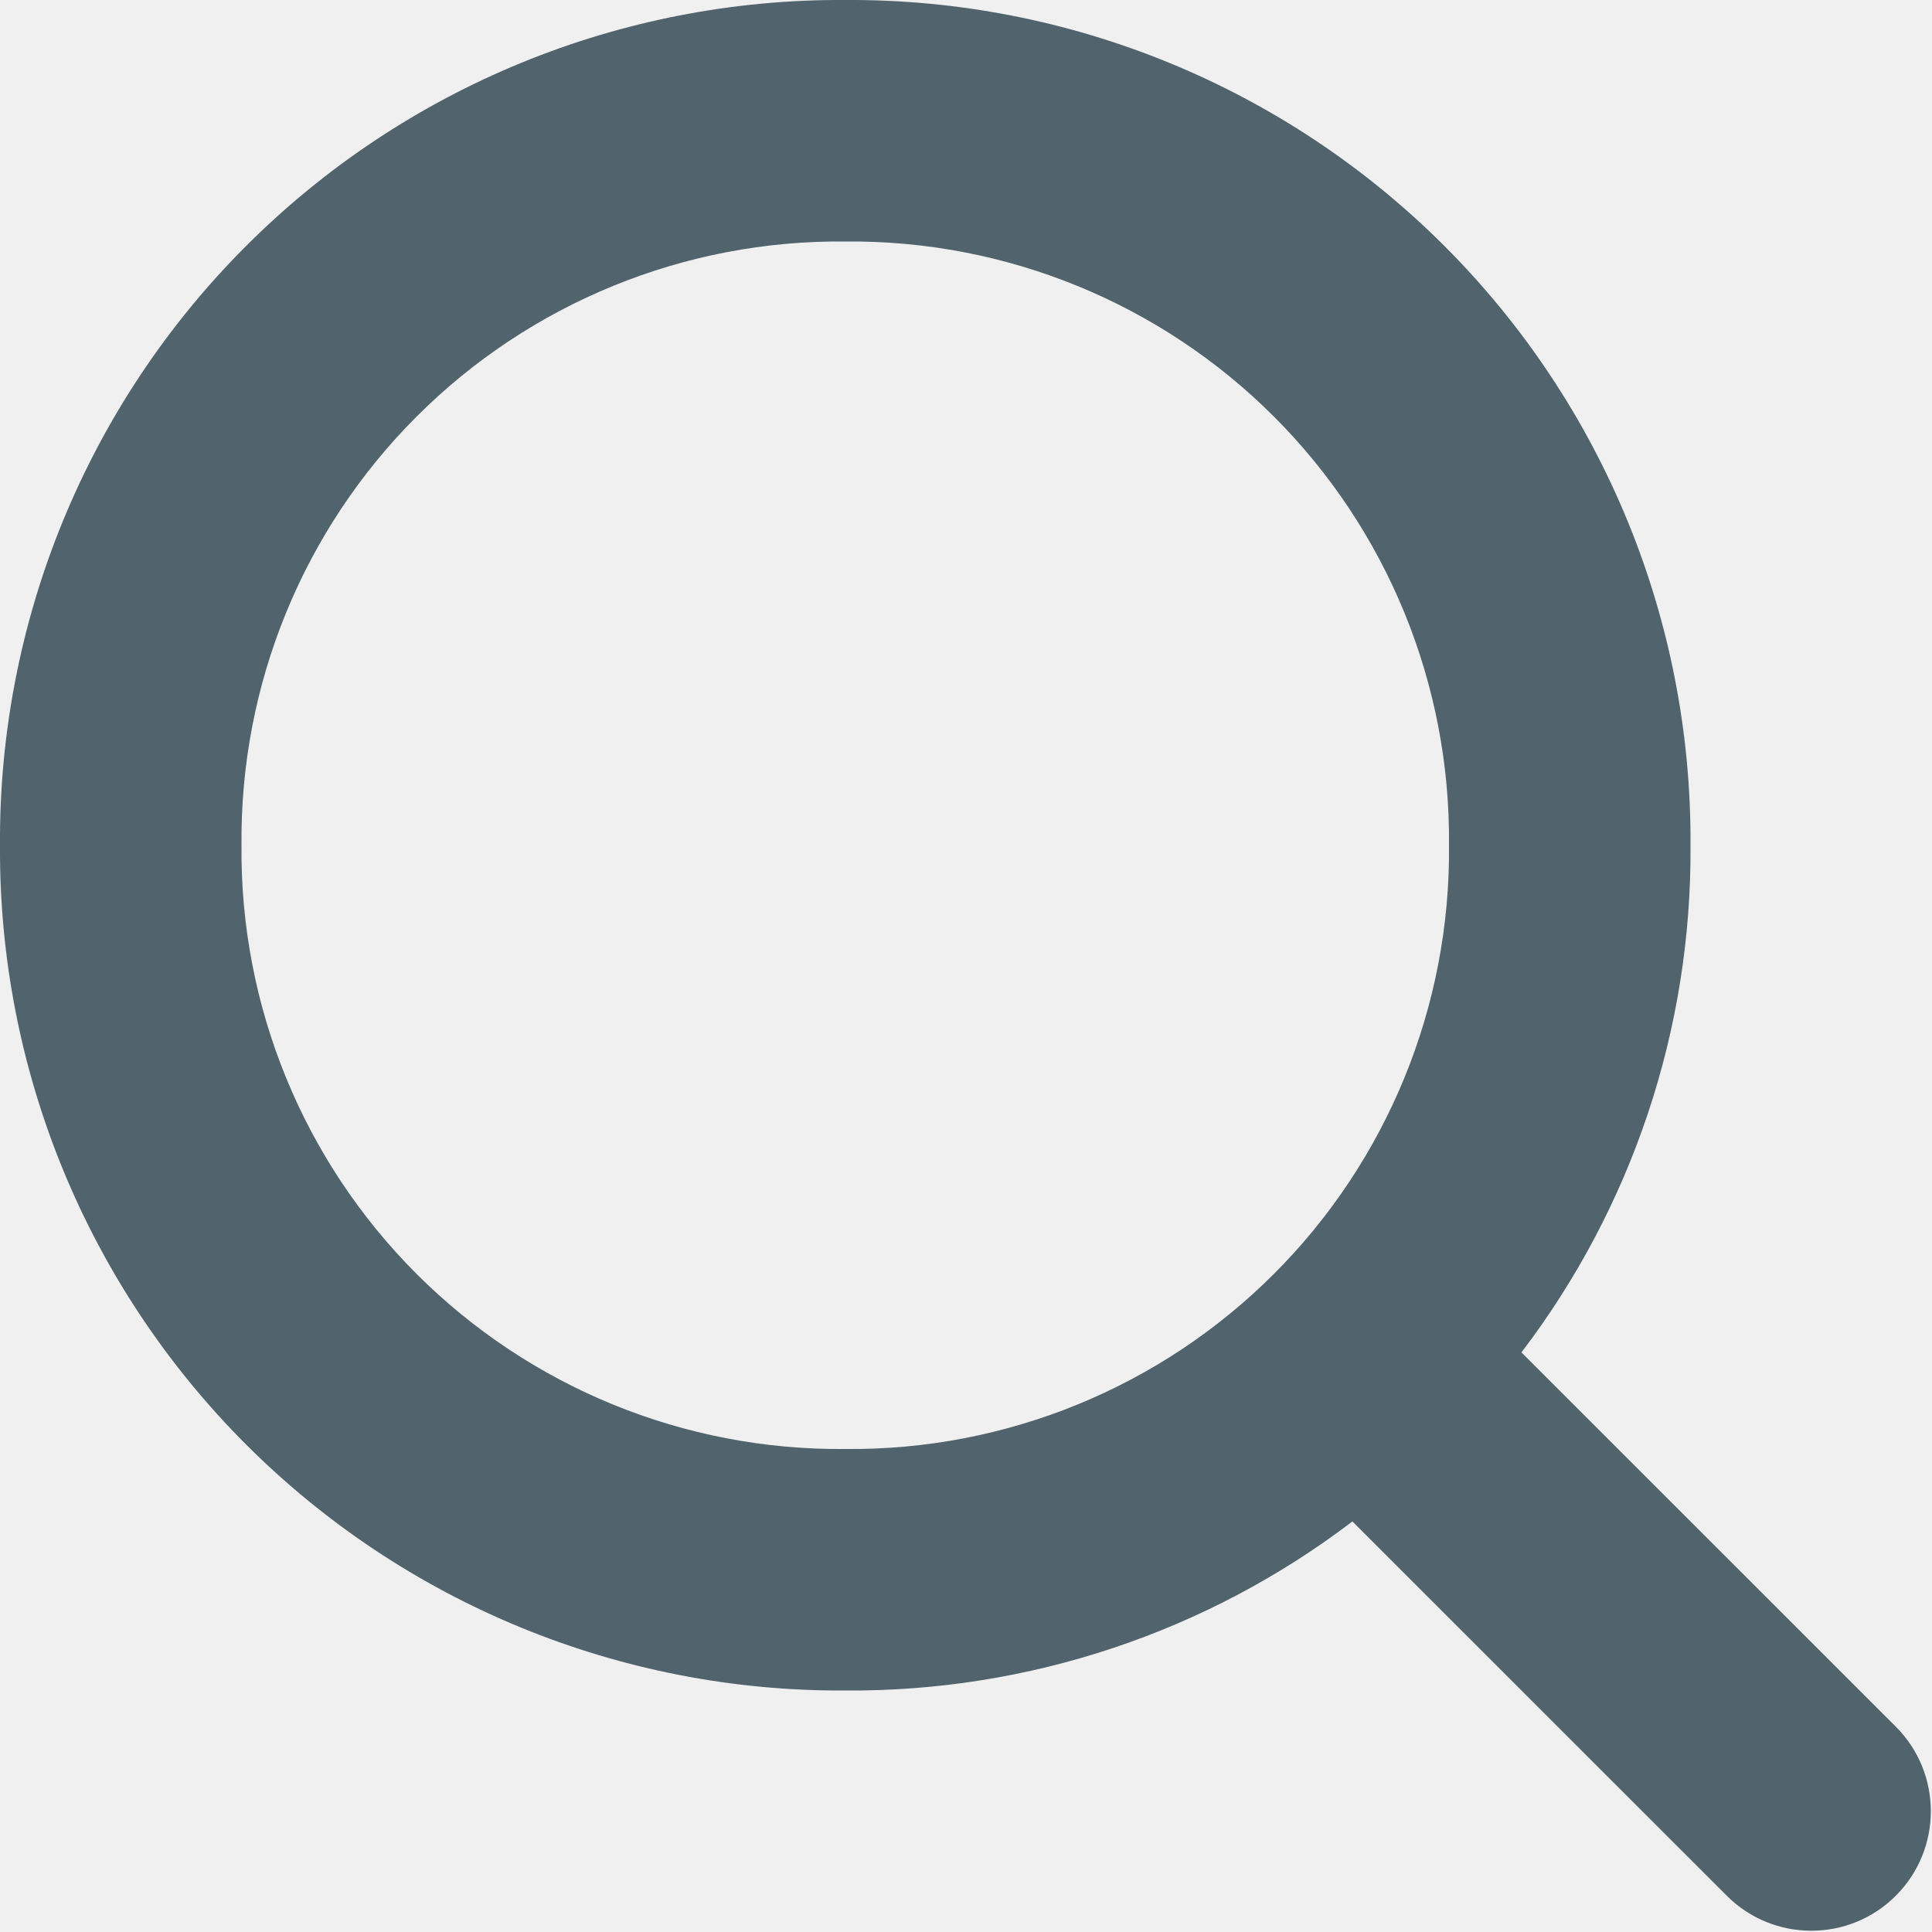
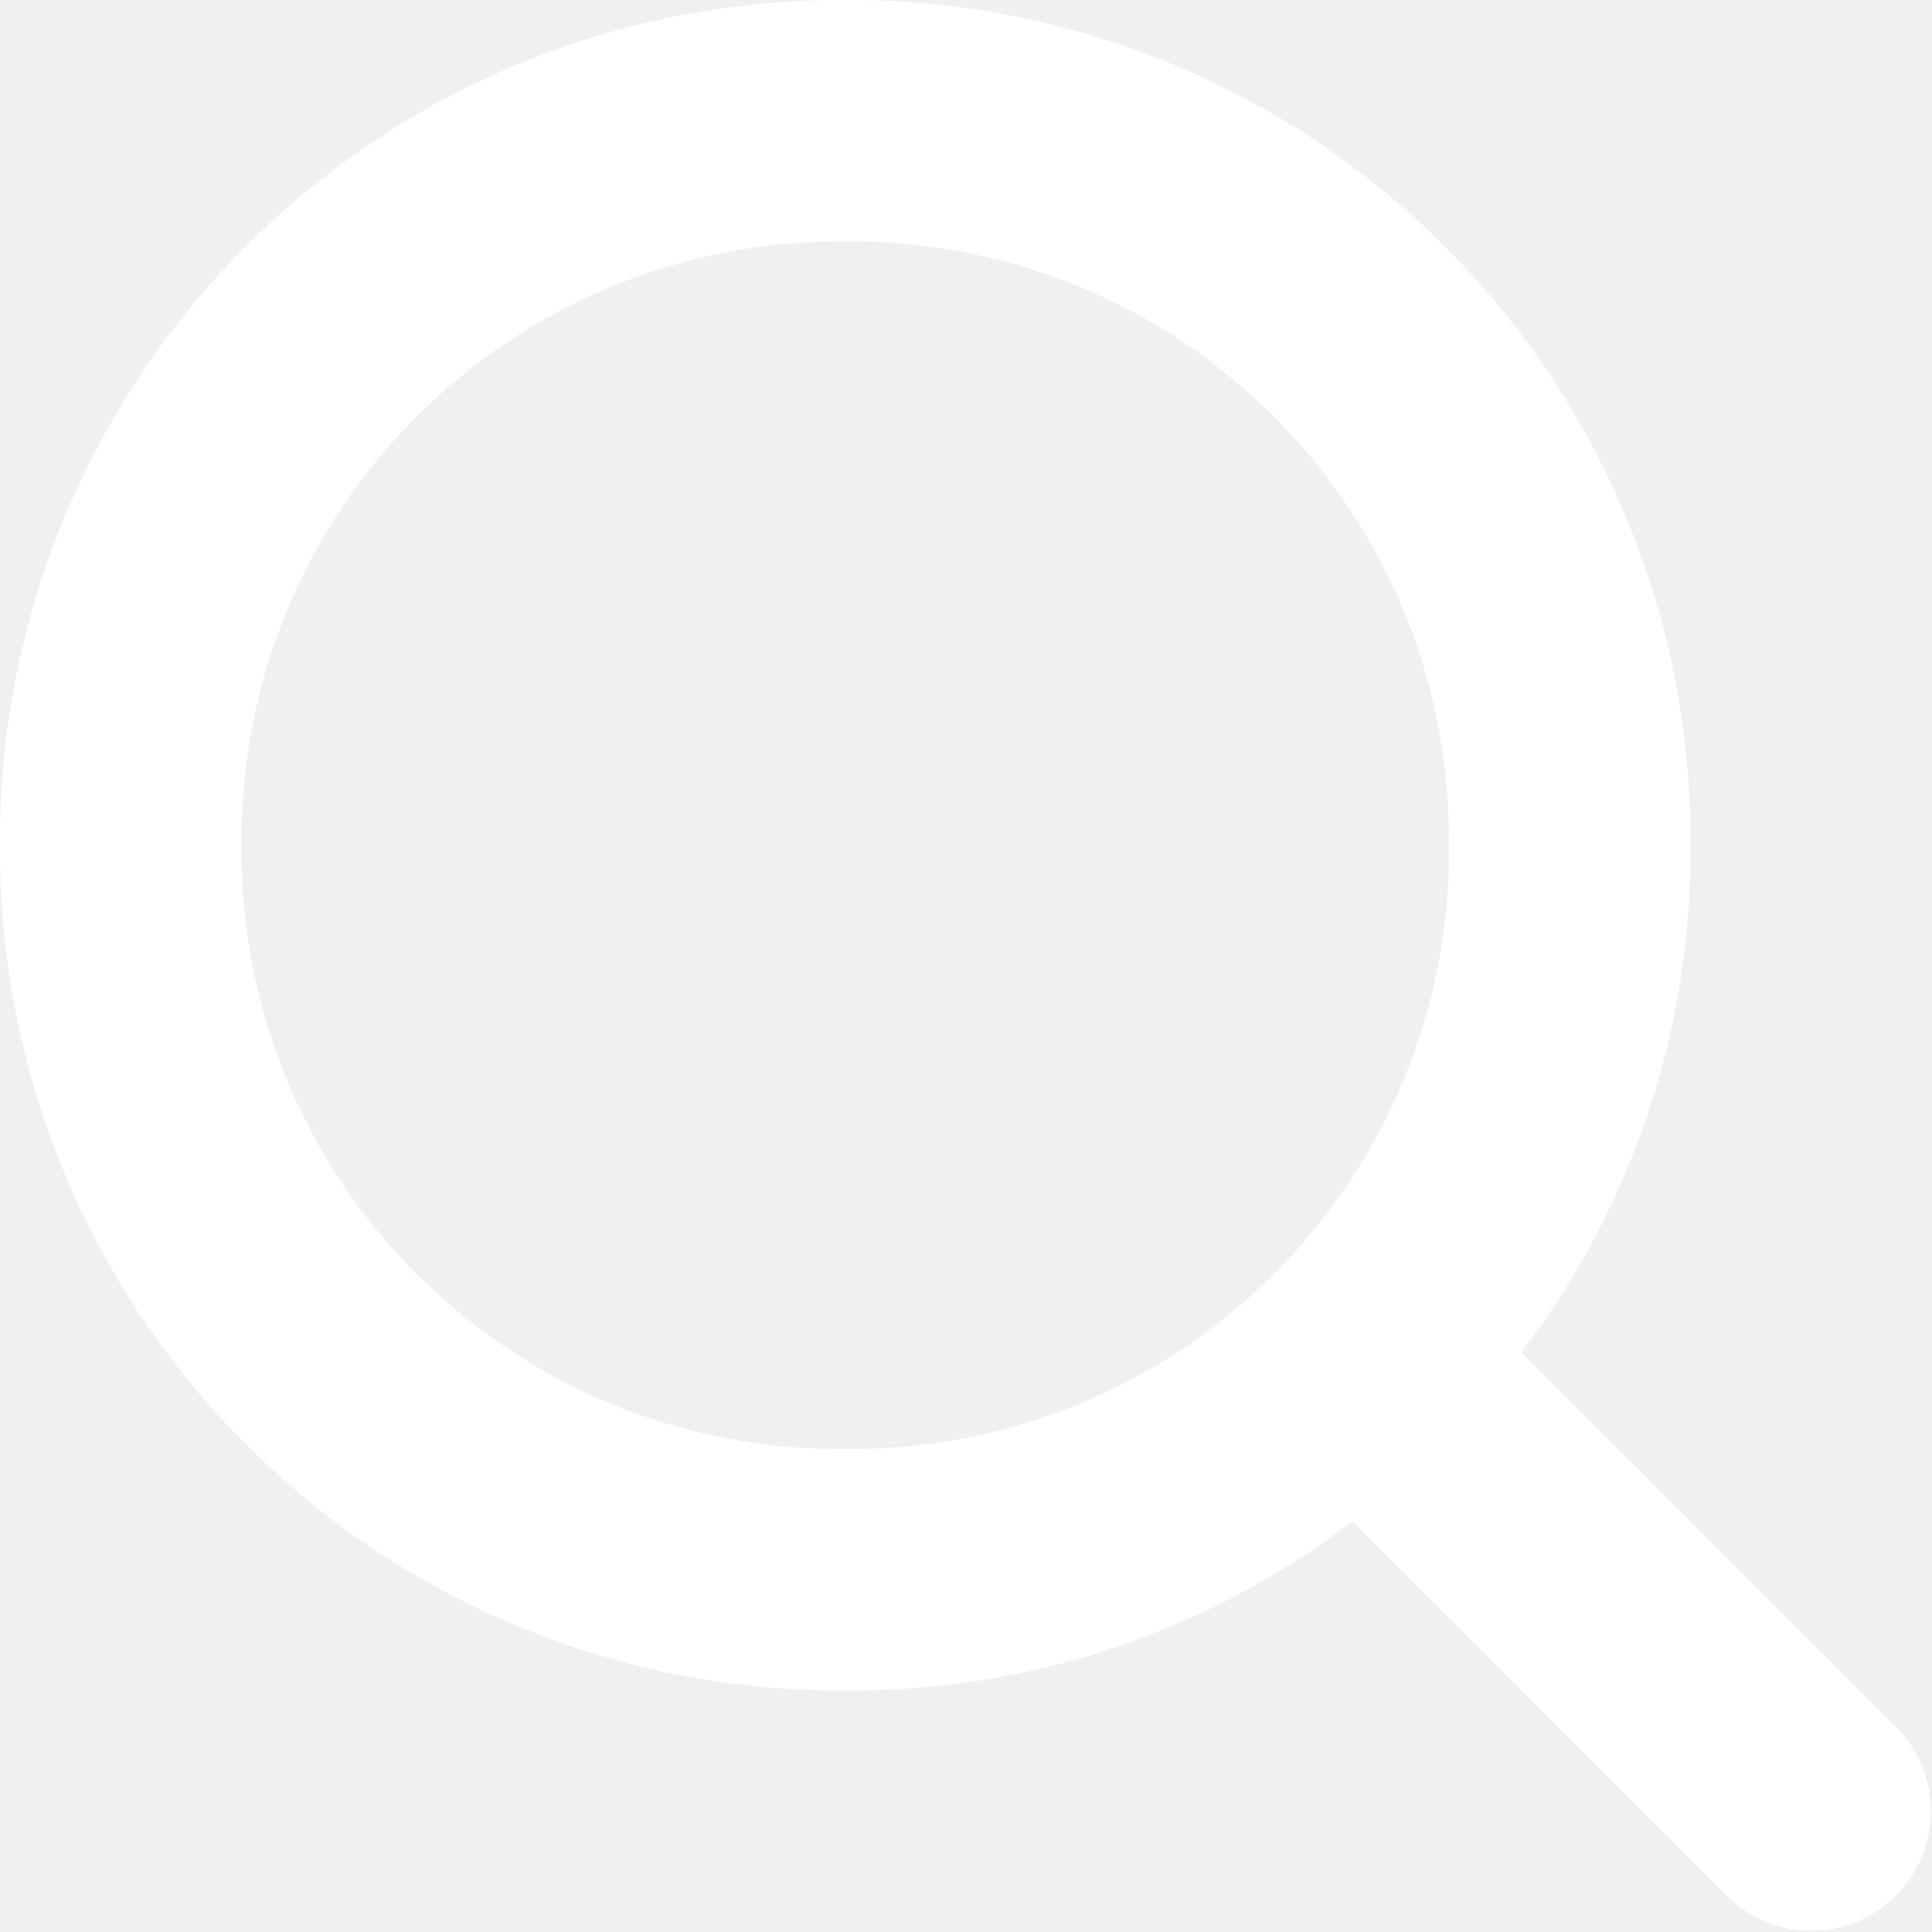
<svg xmlns="http://www.w3.org/2000/svg" id="Search_Icon" data-name="Search Icon" width="22" height="22" viewBox="0 0 22 22">
-   <path id="Path_2" data-name="Path 2" d="M2.75,9.625A6.808,6.808,0,0,1,9.625,2.75,6.808,6.808,0,0,1,16.5,9.625,6.808,6.808,0,0,1,9.625,16.5,6.808,6.808,0,0,1,2.75,9.625ZM19.663,21.587a1.361,1.361,0,1,0,1.925-1.925L17.325,15.4A9.414,9.414,0,0,0,19.25,9.625,9.566,9.566,0,0,0,9.625,0,9.566,9.566,0,0,0,0,9.625,9.566,9.566,0,0,0,9.625,19.25,9.414,9.414,0,0,0,15.4,17.325Z" fill="#51636d" />
+   <path id="Path_2" data-name="Path 2" d="M2.75,9.625A6.808,6.808,0,0,1,9.625,2.75,6.808,6.808,0,0,1,16.5,9.625,6.808,6.808,0,0,1,9.625,16.5,6.808,6.808,0,0,1,2.75,9.625ZM19.663,21.587a1.361,1.361,0,1,0,1.925-1.925L17.325,15.4A9.414,9.414,0,0,0,19.25,9.625,9.566,9.566,0,0,0,9.625,0,9.566,9.566,0,0,0,0,9.625,9.566,9.566,0,0,0,9.625,19.25,9.414,9.414,0,0,0,15.4,17.325Z" fill="#fff" />
</svg>
